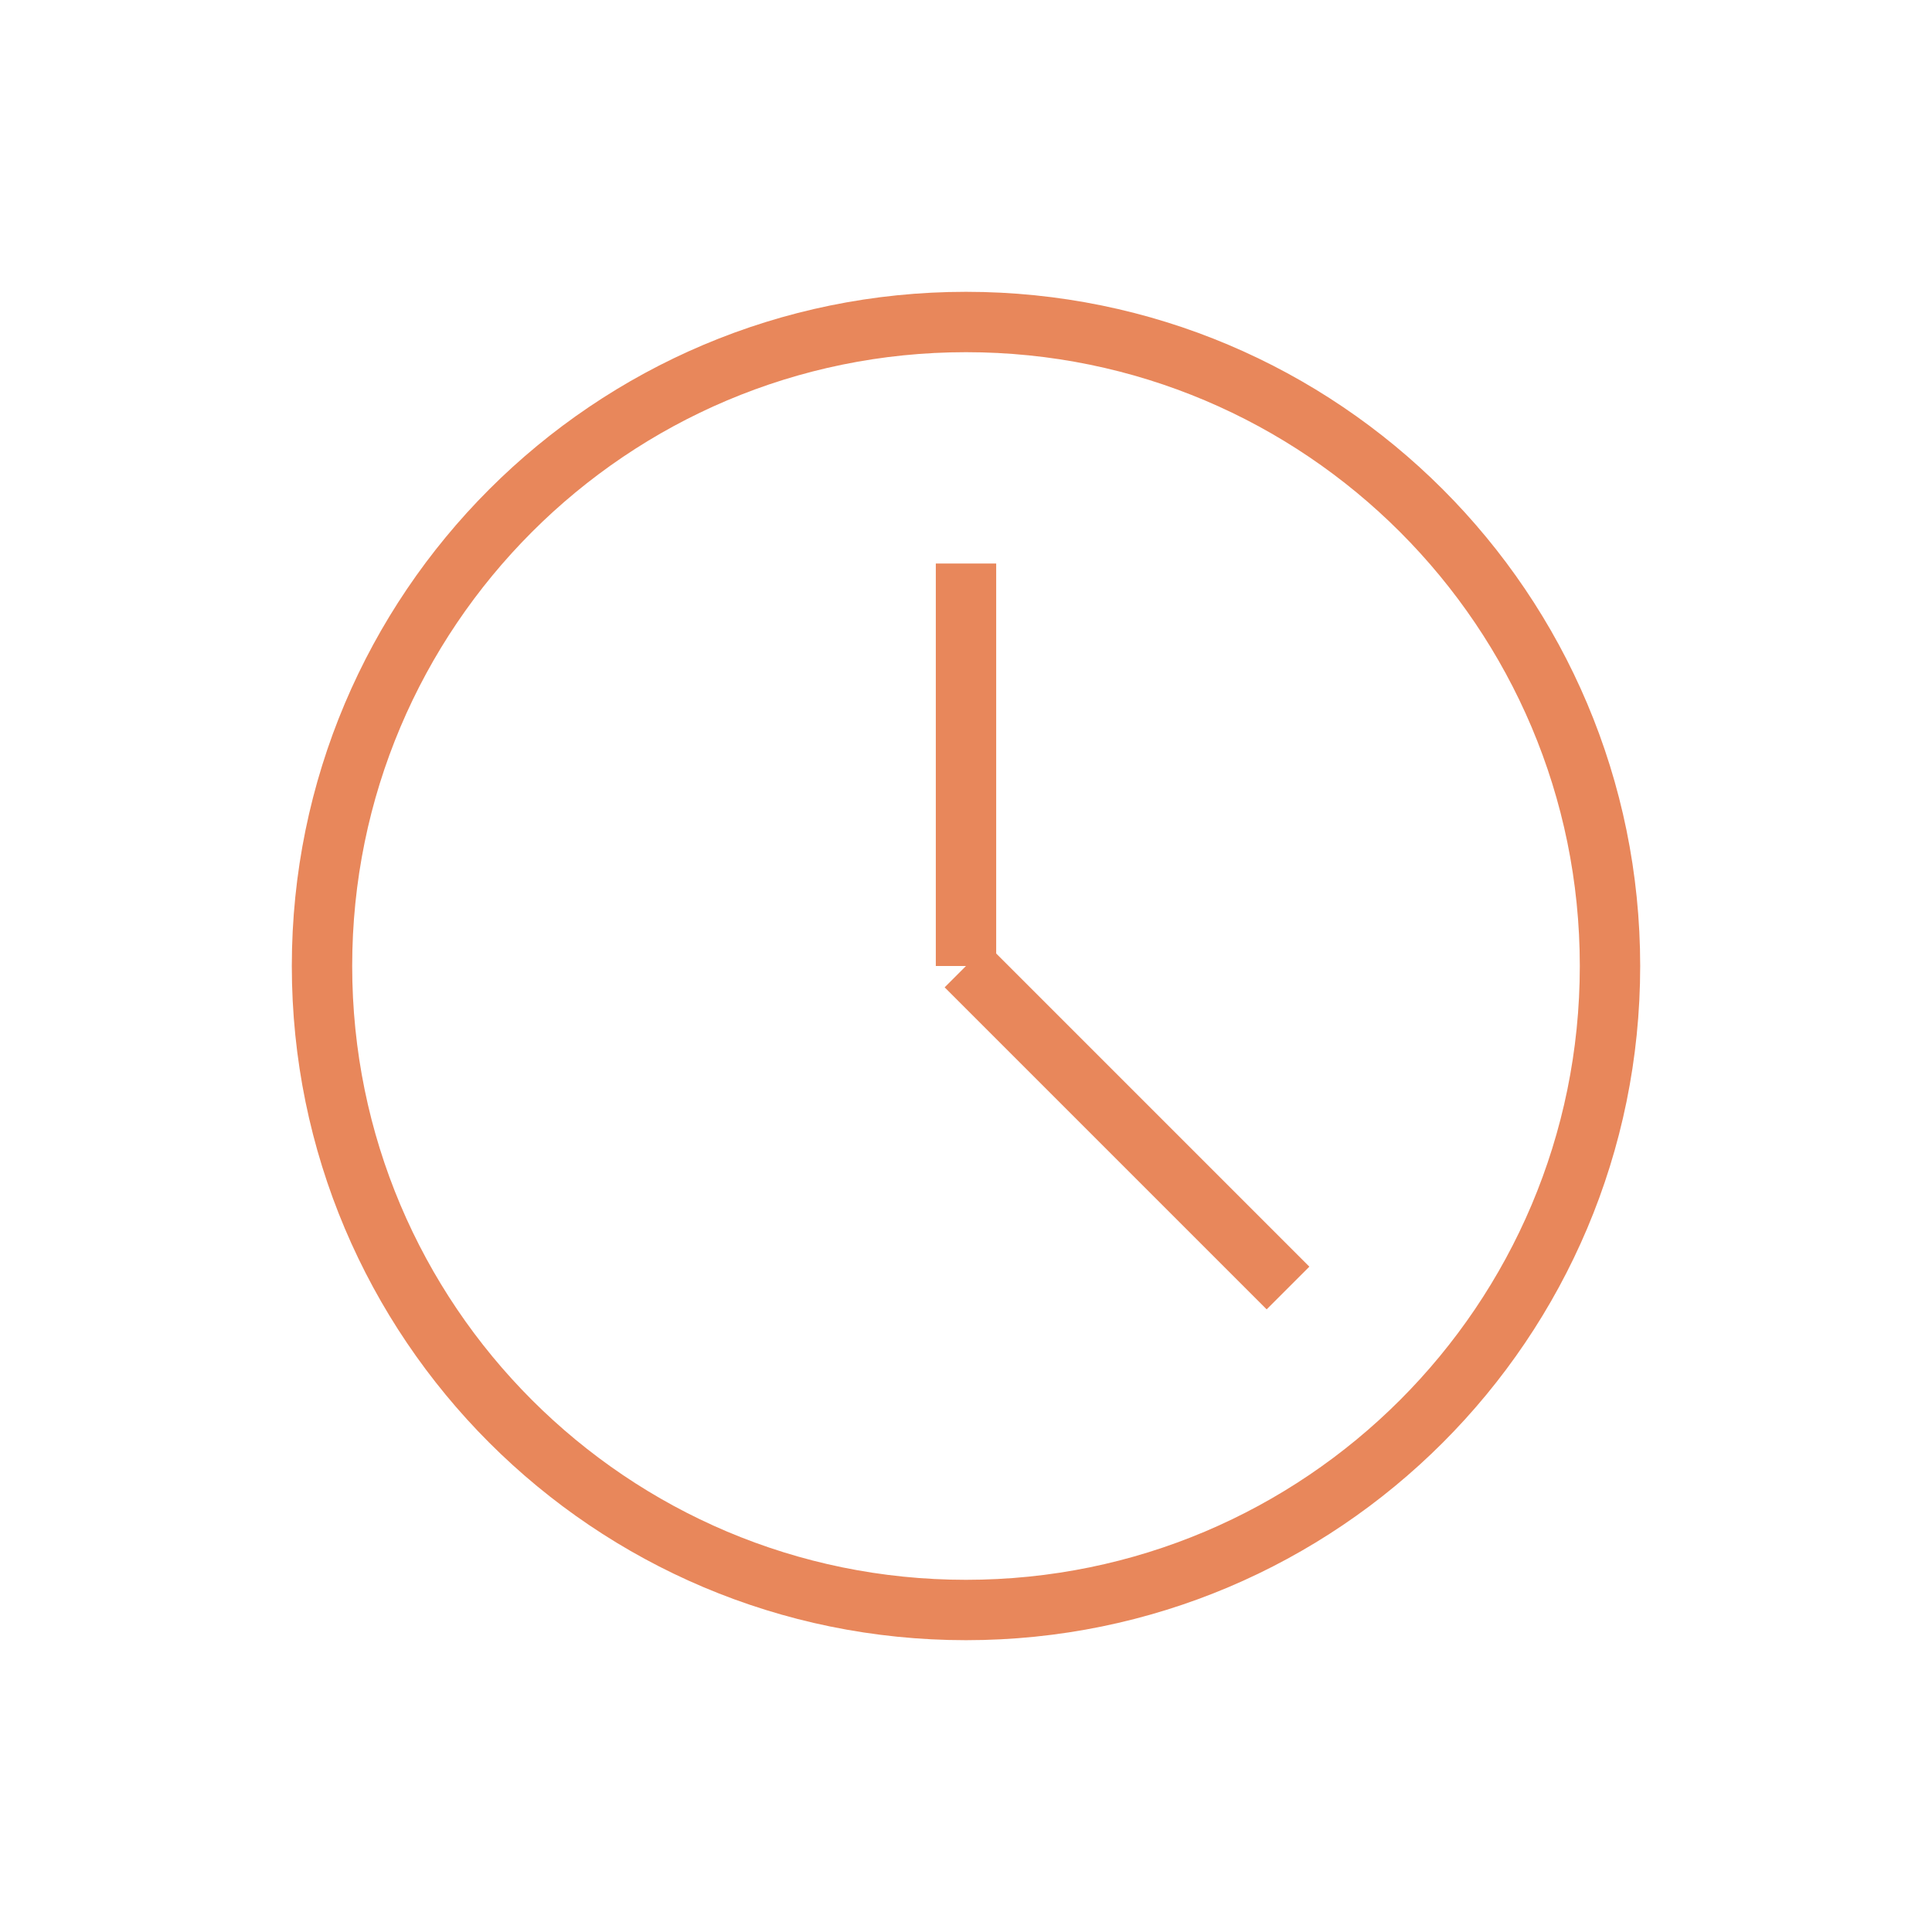
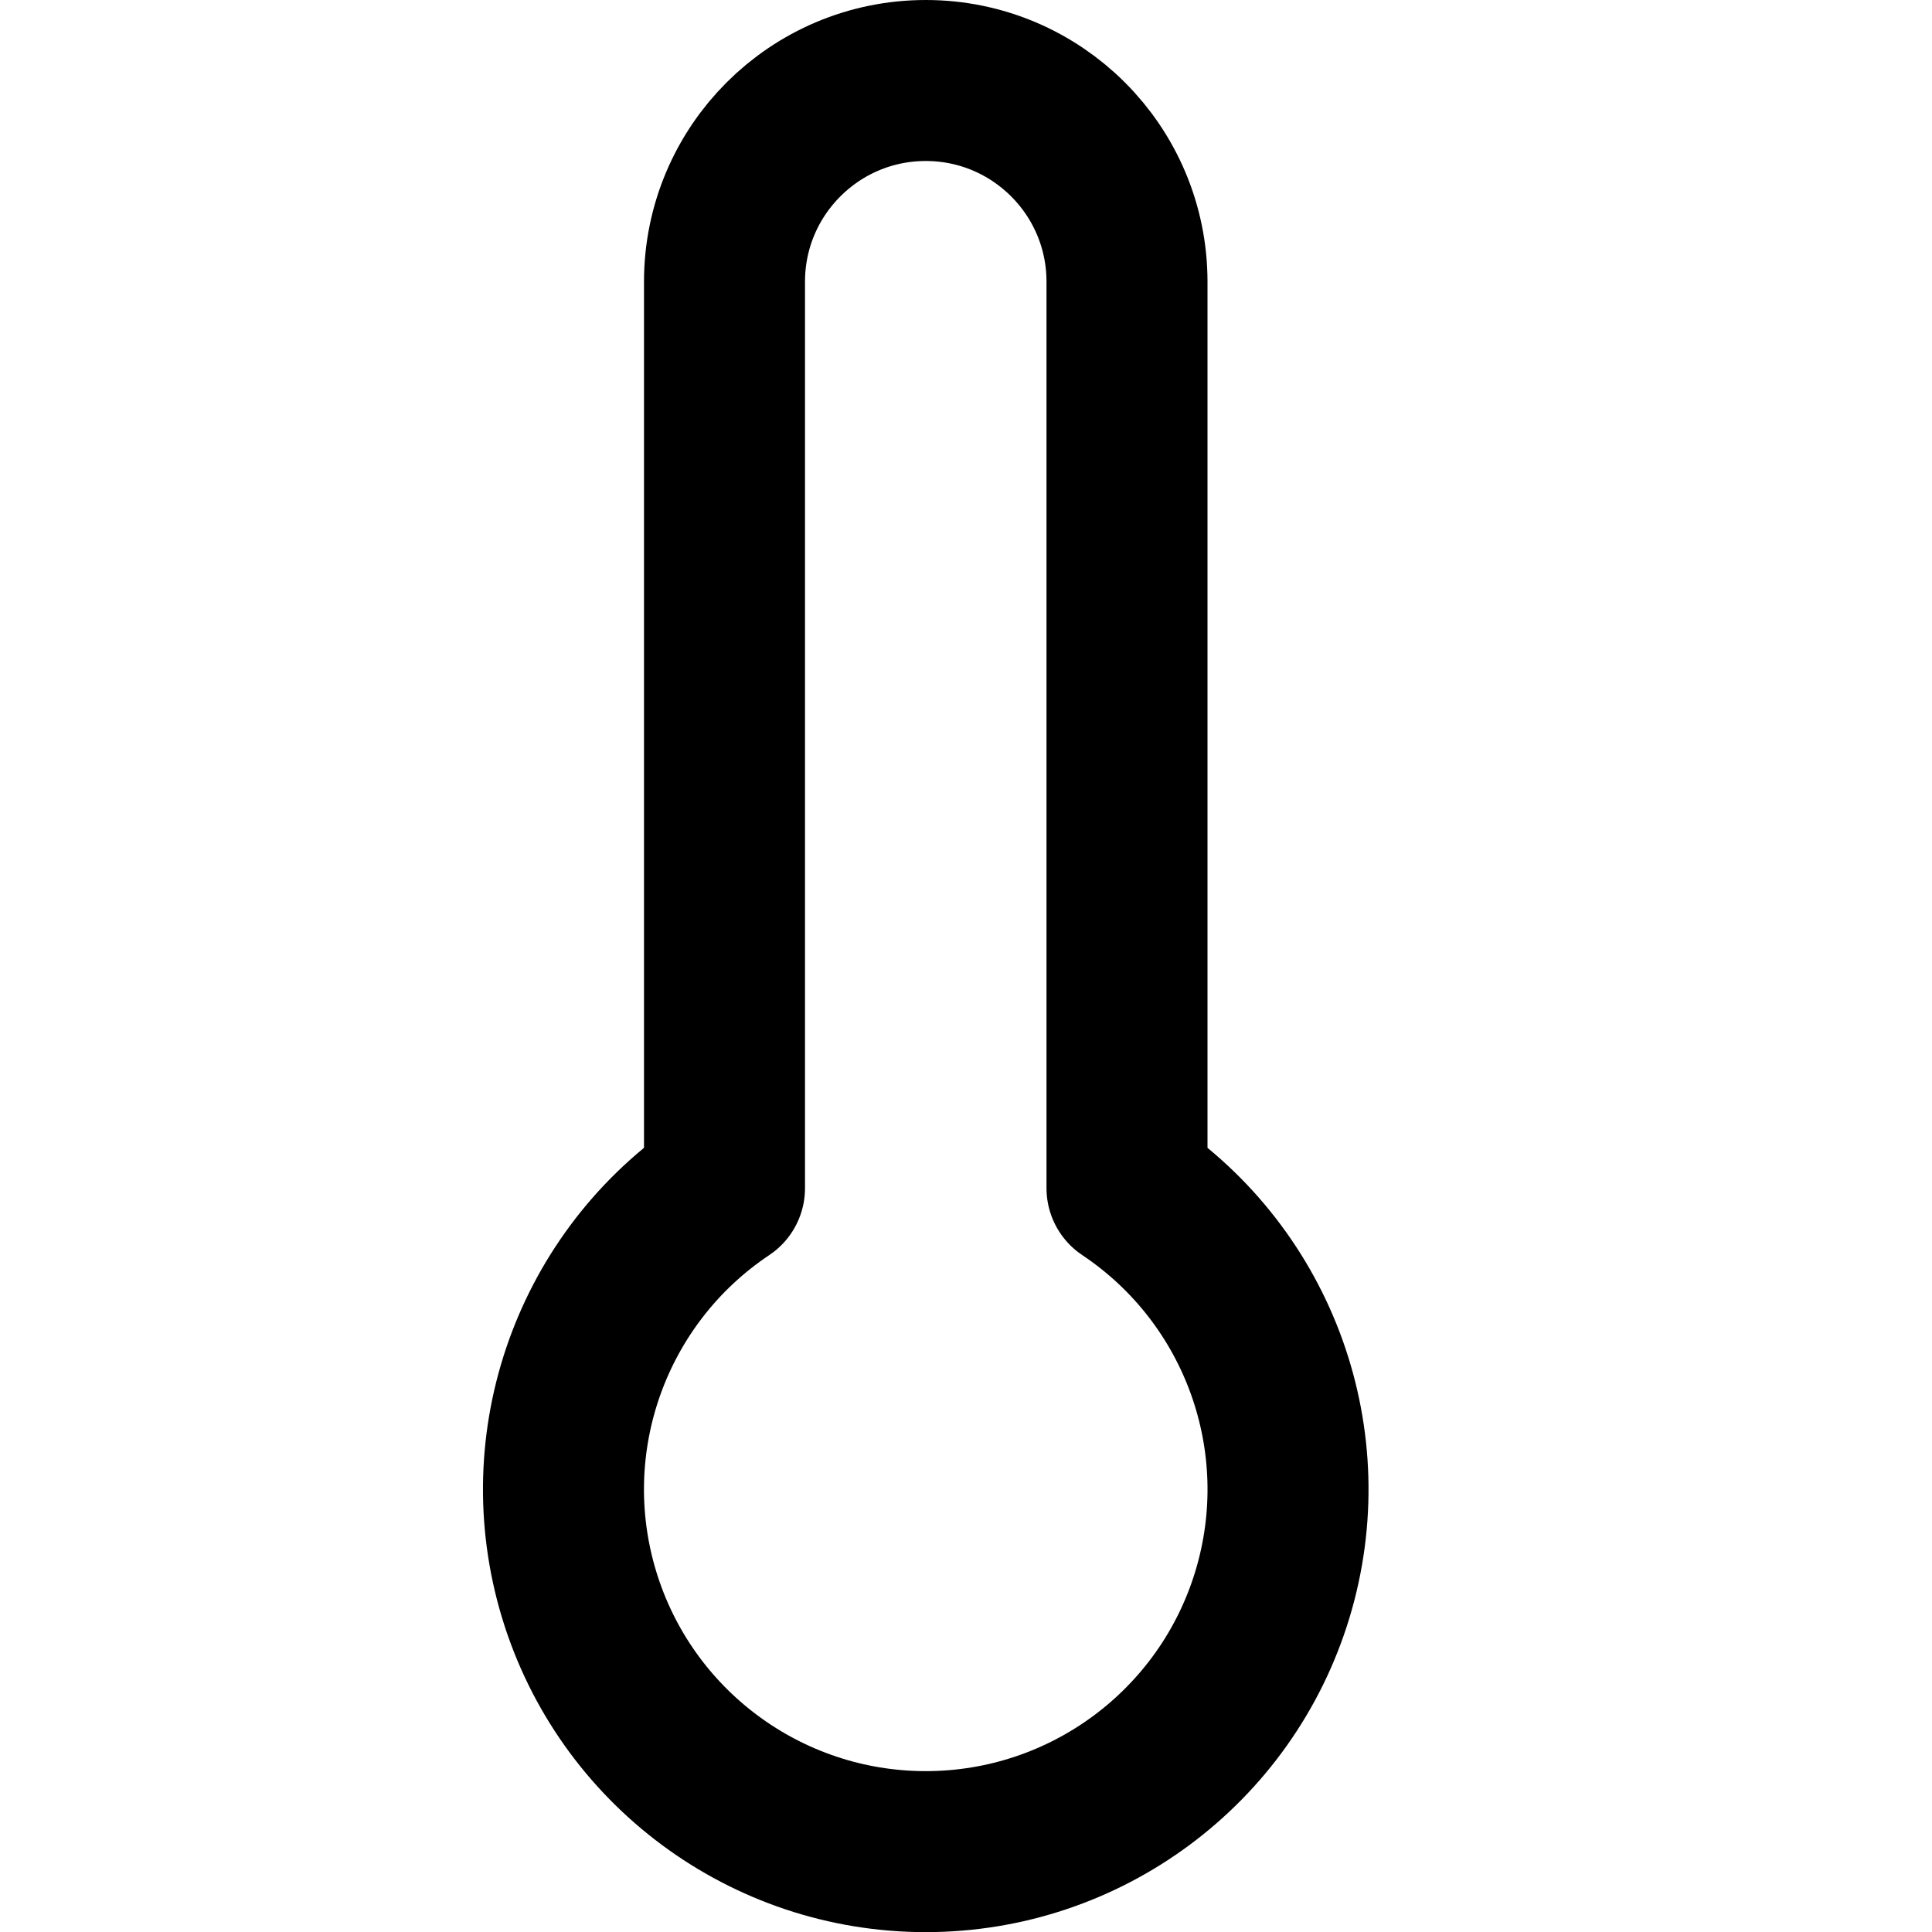
- <svg xmlns="http://www.w3.org/2000/svg" width="48" height="48" viewBox="0 0 48 48">
-   <circle cx="24" cy="24" r="16" fill="none" stroke="#E8875B" stroke-width="1.5" />
-   <path d="M24 24 L24 14 M24 24 L32 32" stroke="#E8875B" stroke-width="1.5" />
+ <svg xmlns="http://www.w3.org/2000/svg" viewBox="0 0 24 24" fill="none" stroke="currentColor" stroke-width="2" stroke-linecap="round" stroke-linejoin="round">
+   <path d="M14 14.76V3.5a2.5 2.5 0 0 0-5 0v11.26a4.5 4.5 0 1 0 5 0z" />
</svg>
